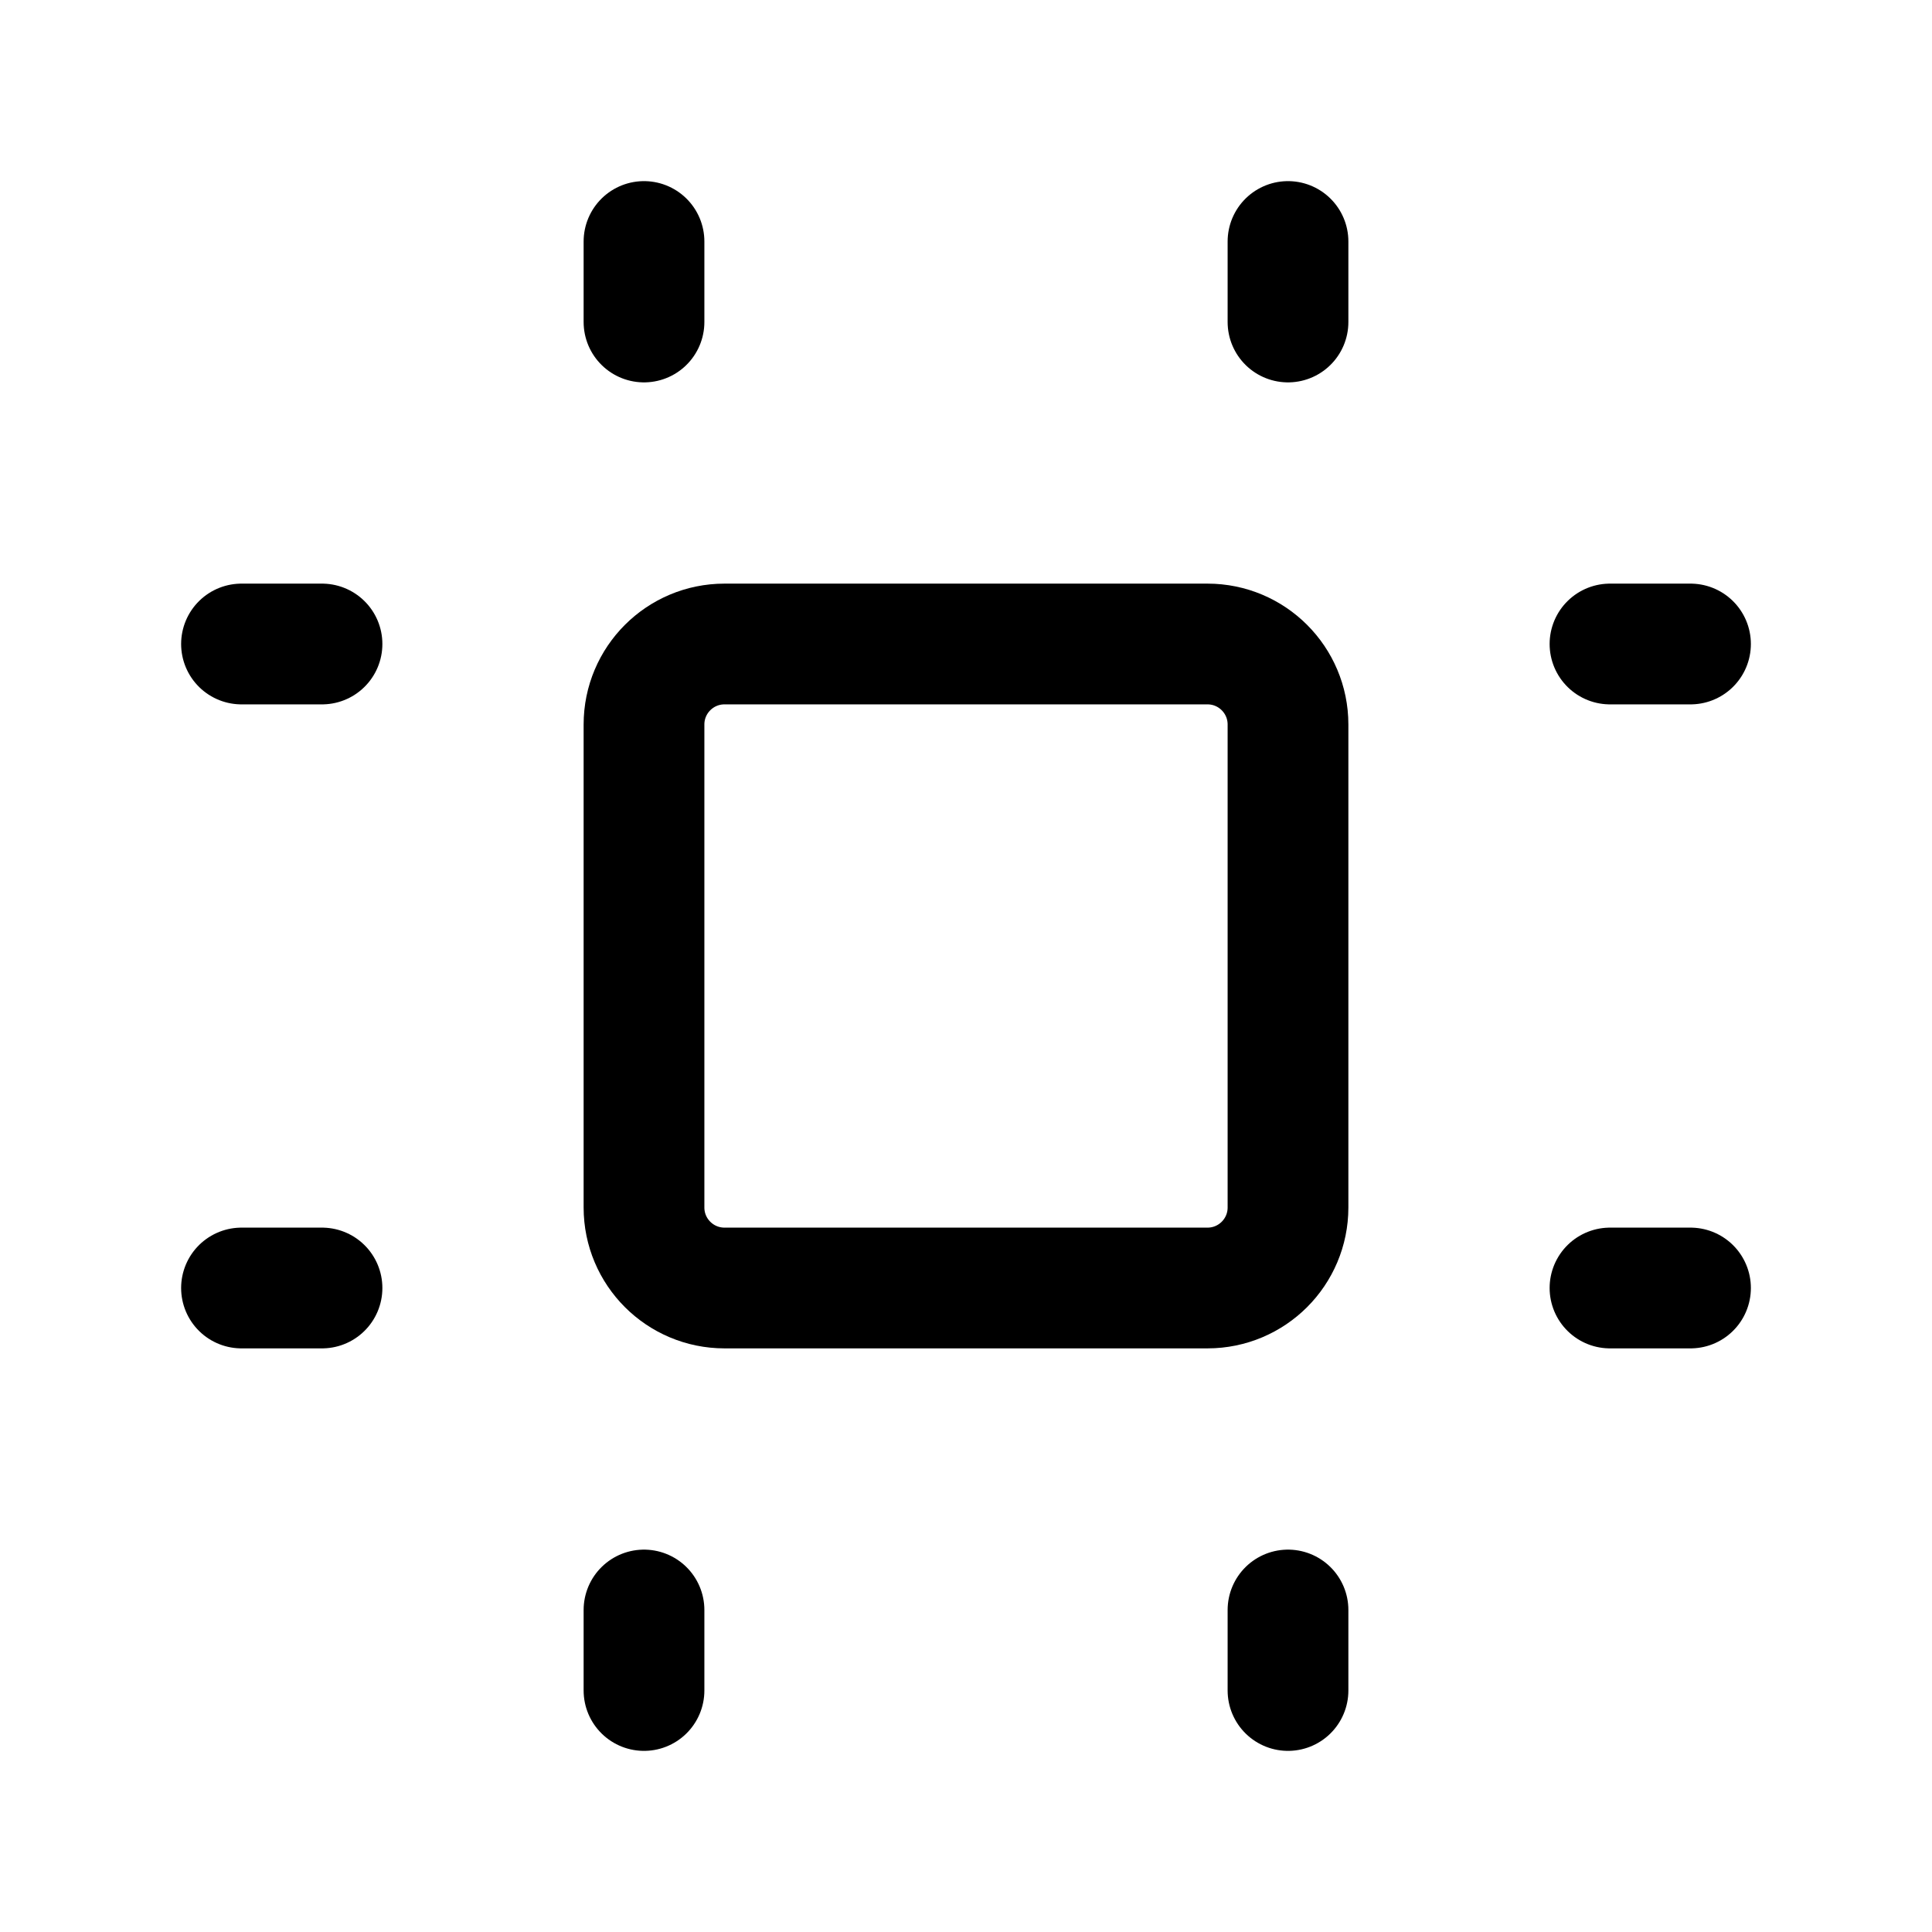
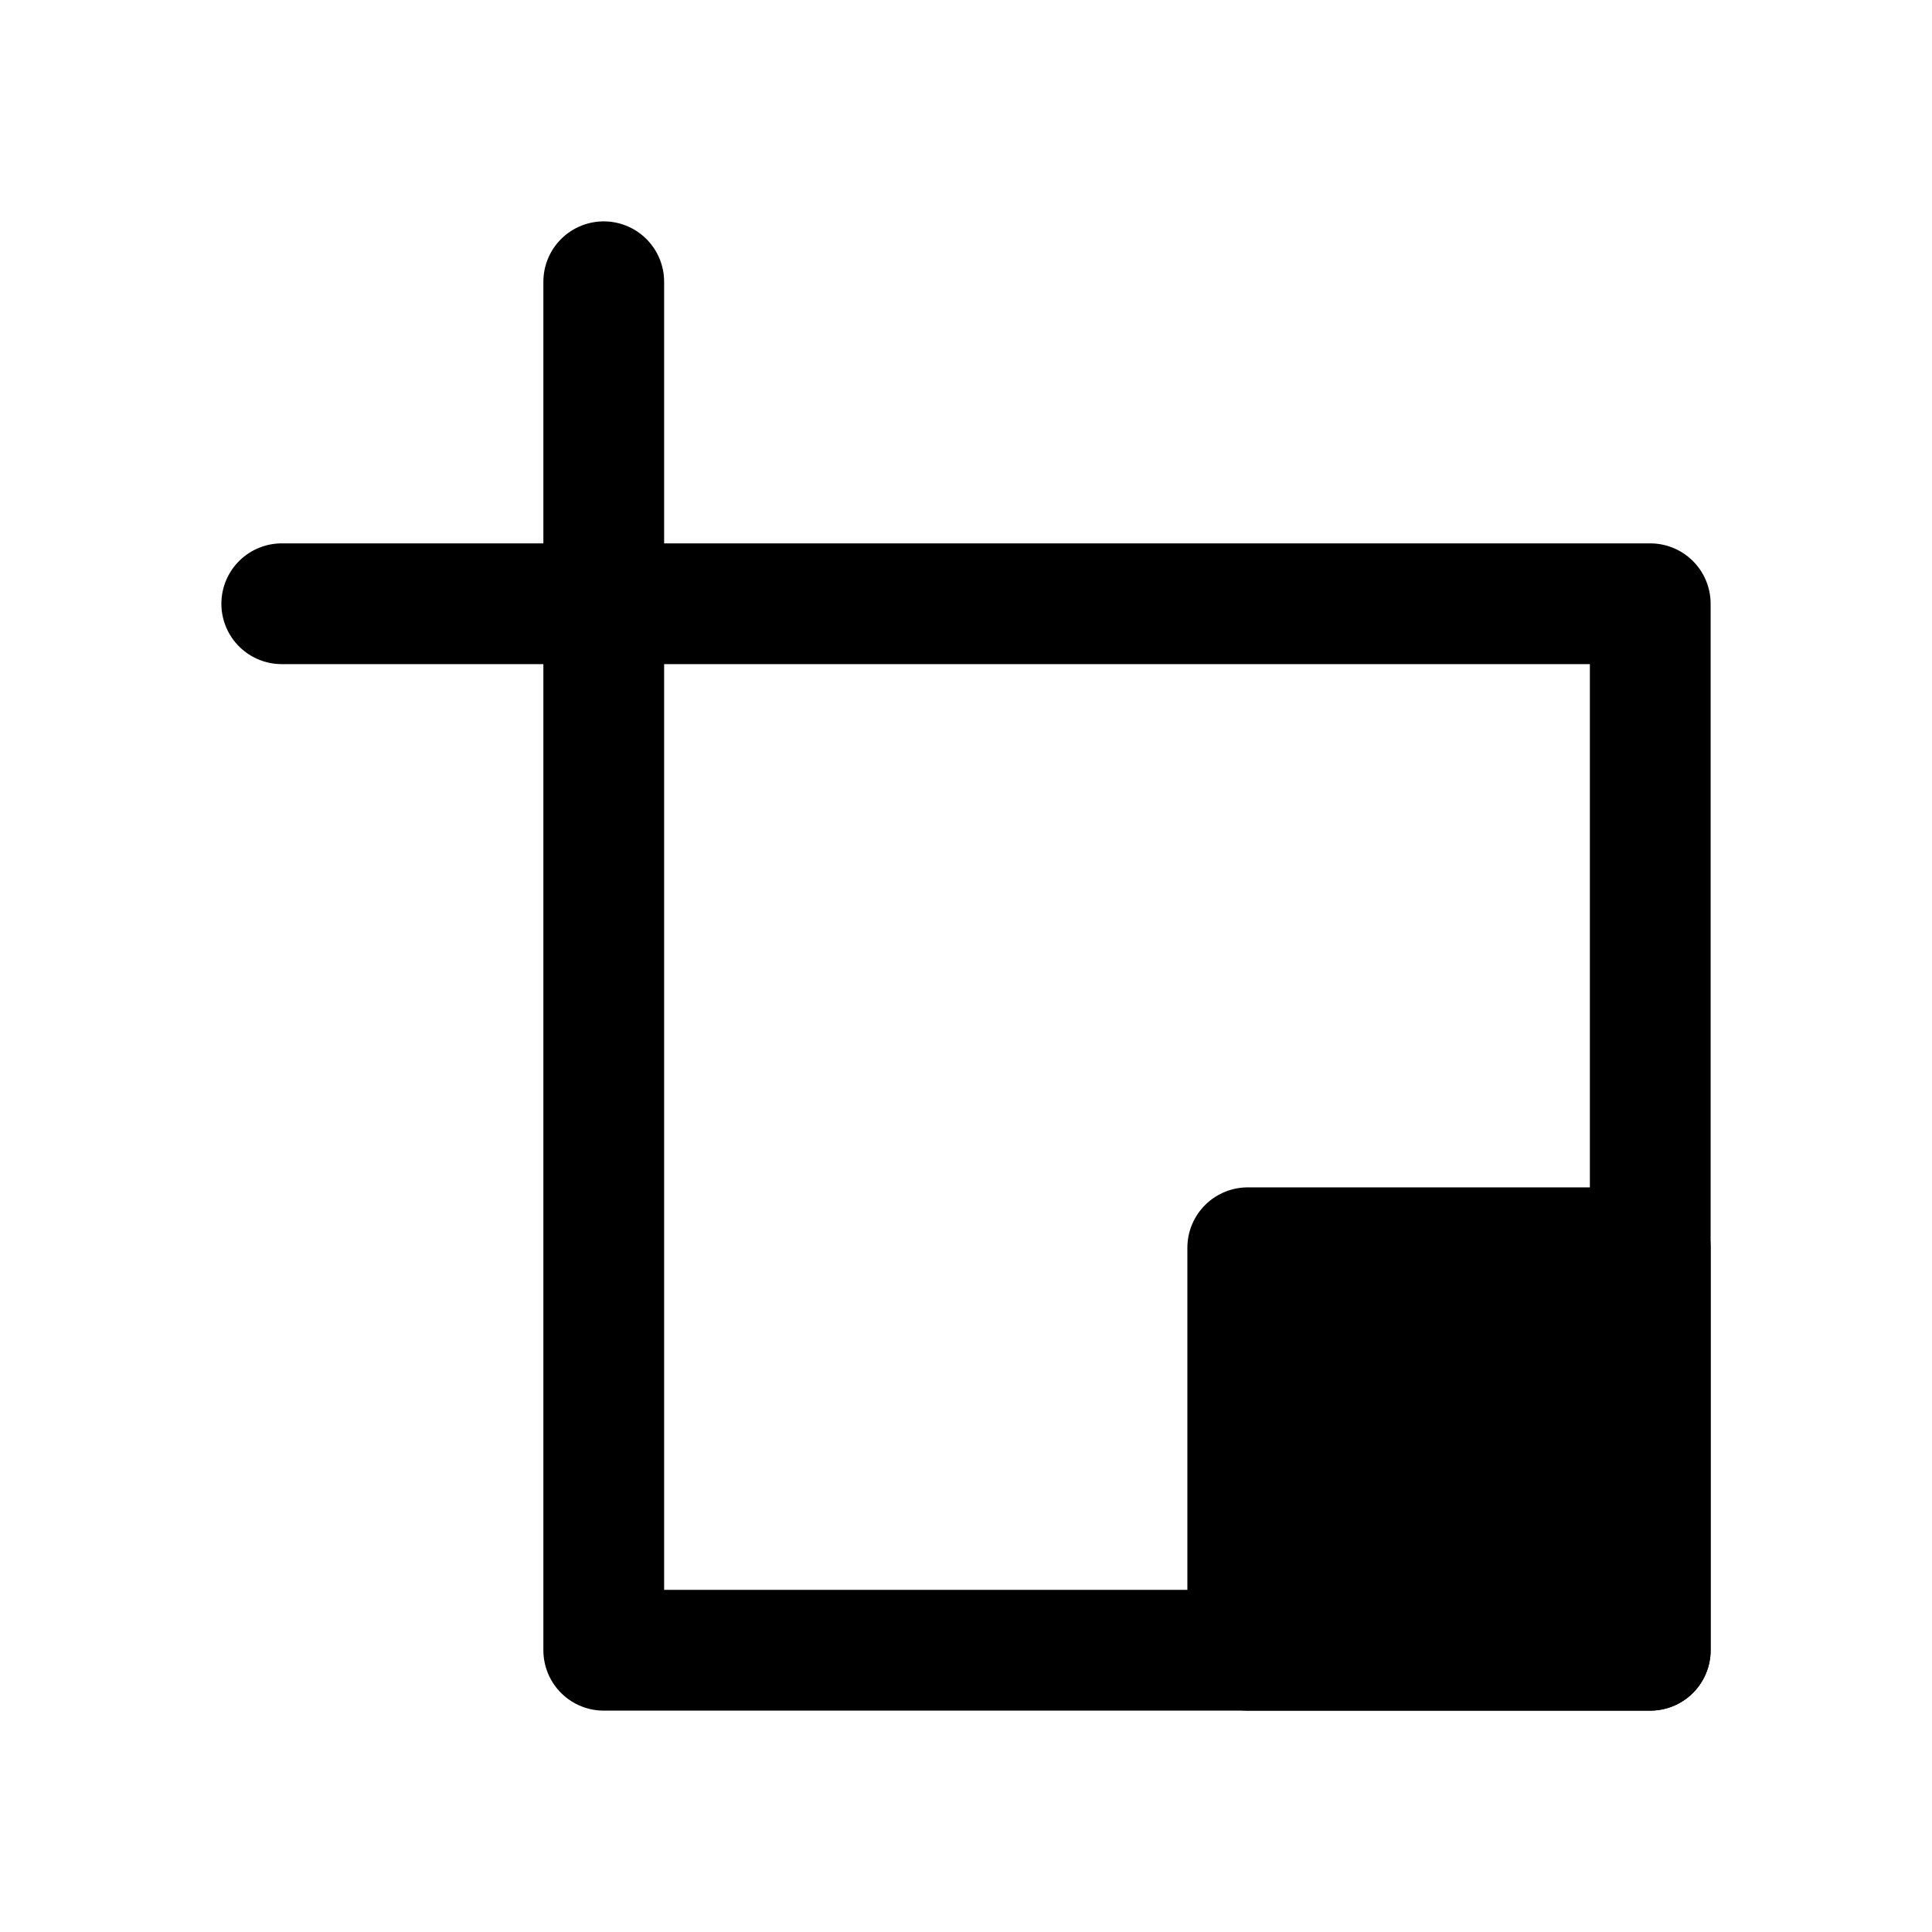
<svg xmlns="http://www.w3.org/2000/svg" width="16" height="16" viewBox="0 0 24 24" fill="none" stroke="#000" stroke-width="1.5" stroke-linecap="round" stroke-linejoin="round">
-   <path d="M8 9a1 1 0 0 1 1 -1h6a1 1 0 0 1 1 1v6a1 1 0 0 1 -1 1h-6a1 1 0 0 1 -1 -1l0 -6" />
-   <path d="M3 8l1 0" />
-   <path d="M3 16l1 0" />
-   <path d="M8 3l0 1" />
-   <path d="M16 3l0 1" />
-   <path d="M20 8l1 0" />
-   <path d="M20 16l1 0" />
-   <path d="M8 20l0 1" />
-   <path d="M16 20l0 1" />
+   <path d="M3.5 7.5h17v13h-13v-17" />
+   <rect x="15.5" y="15.5" width="5" height="5" fill="#000" />
</svg>
